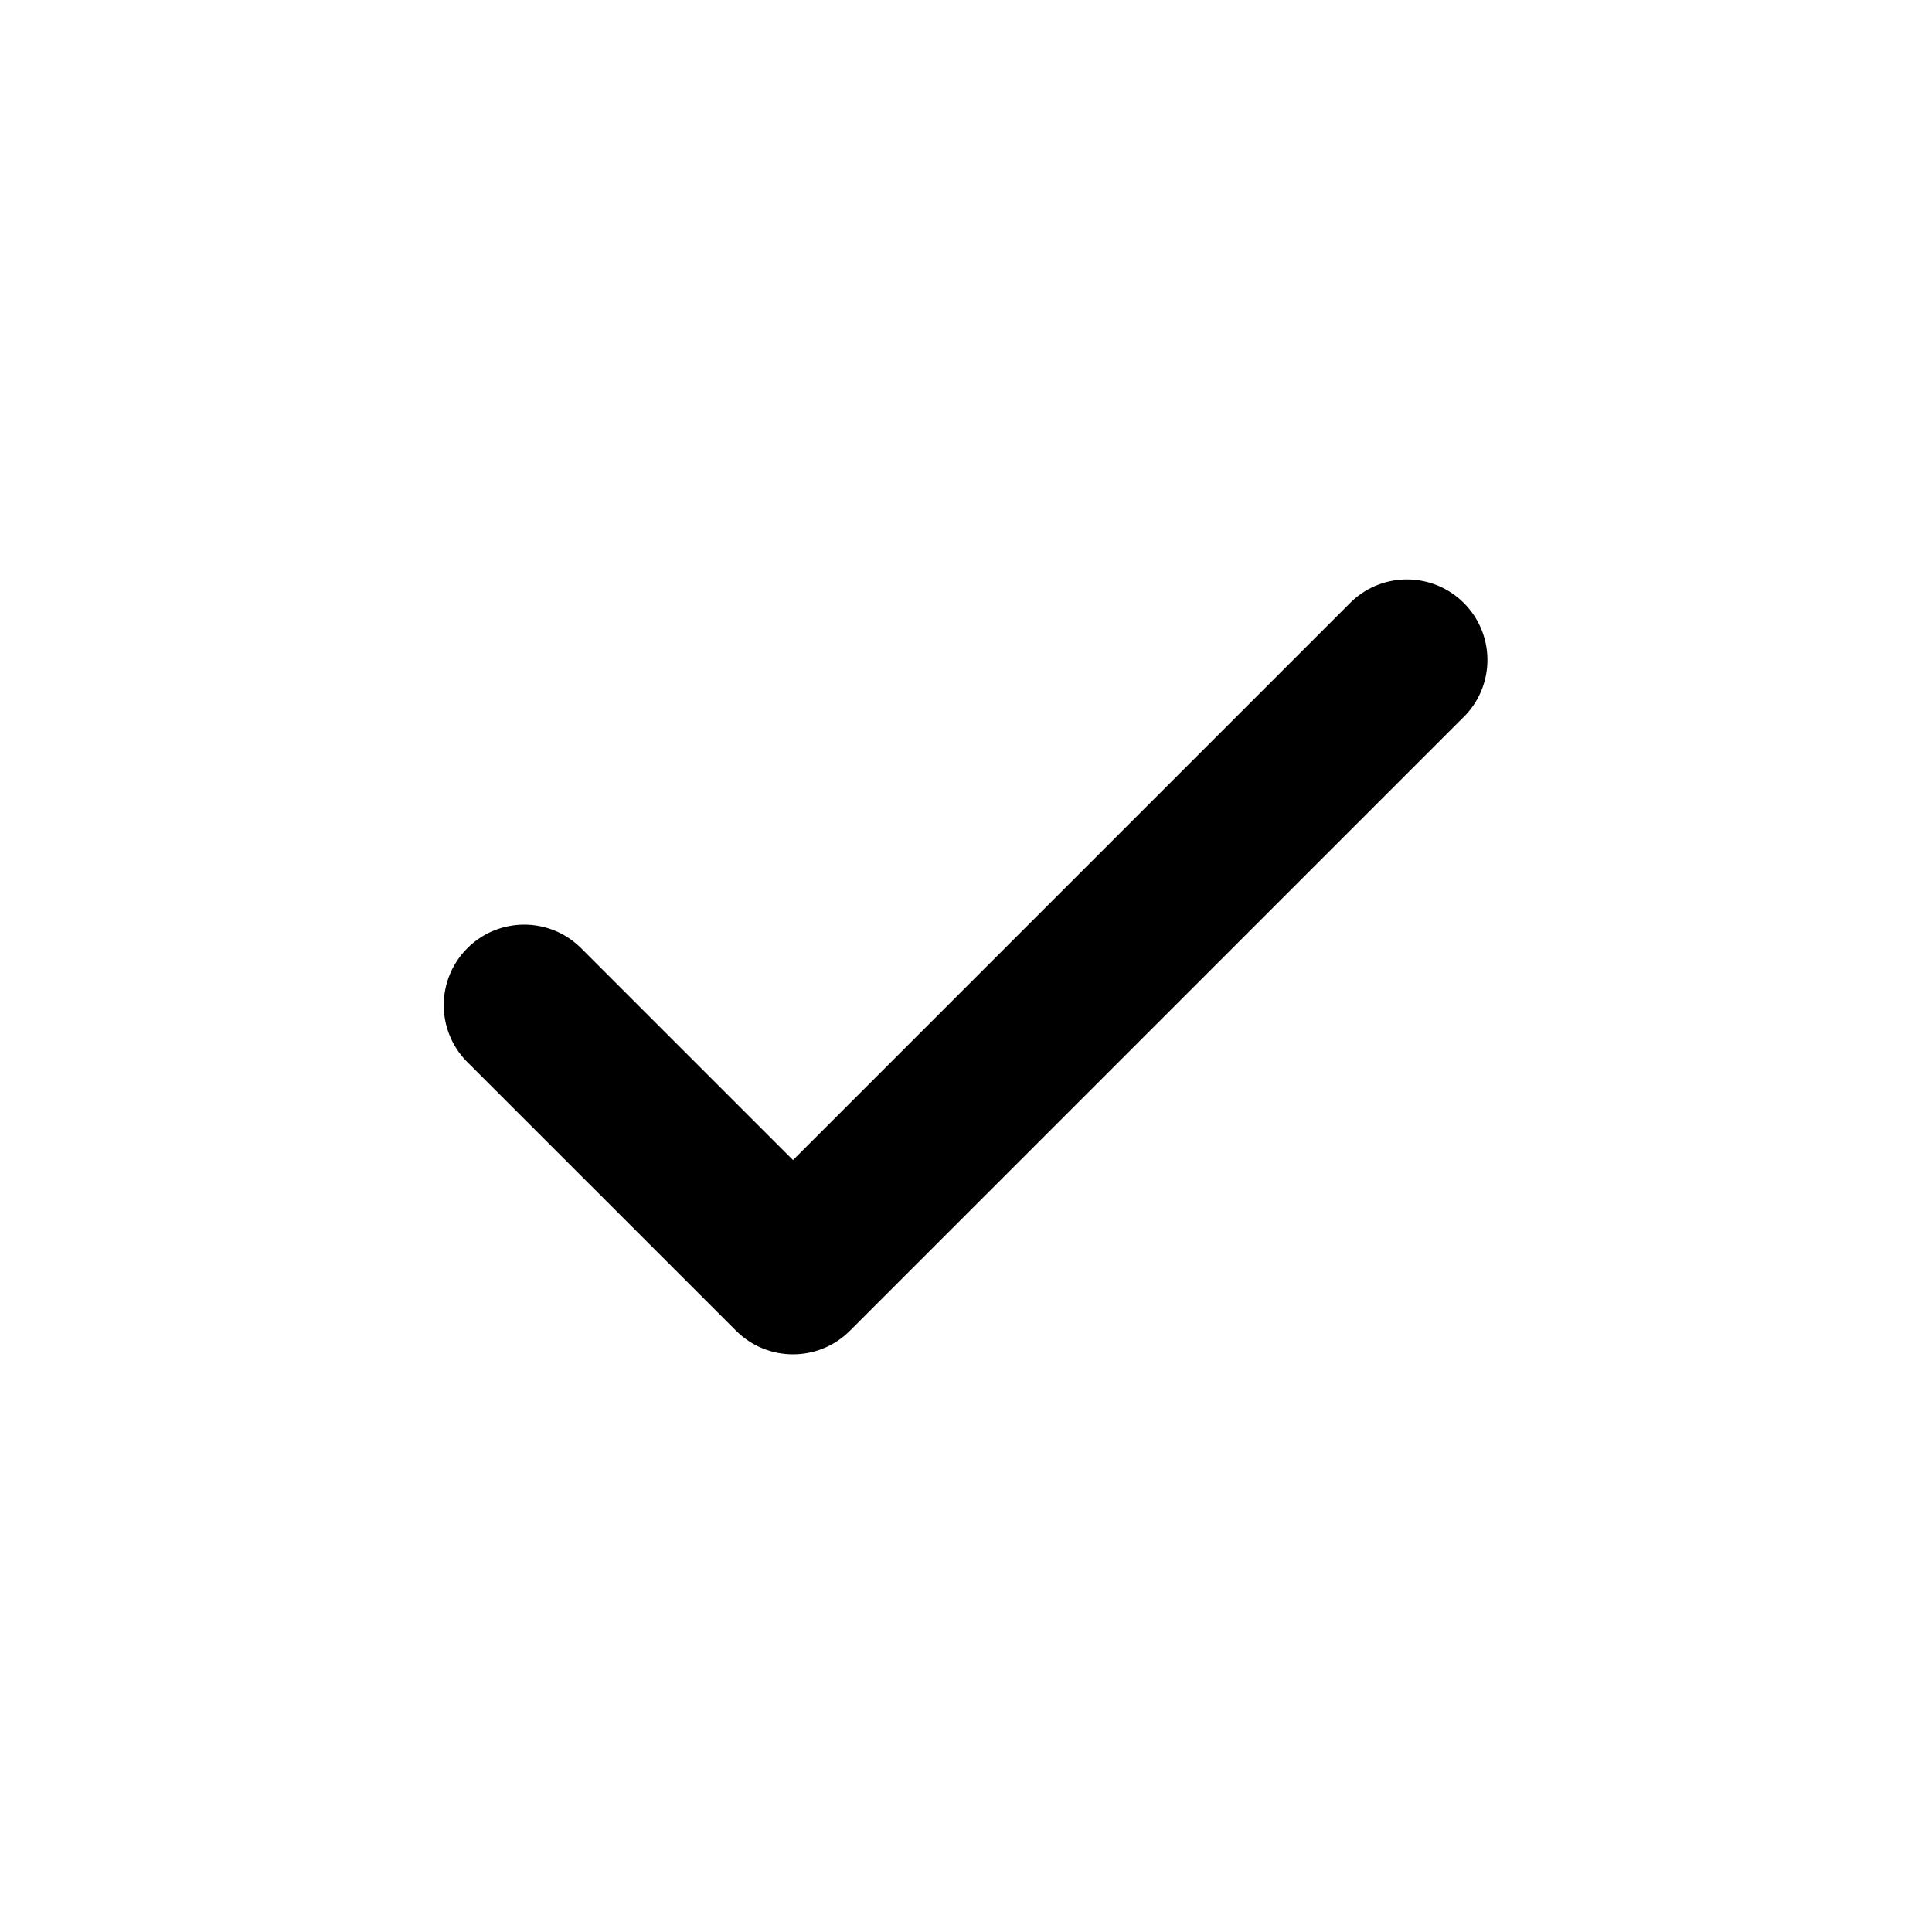
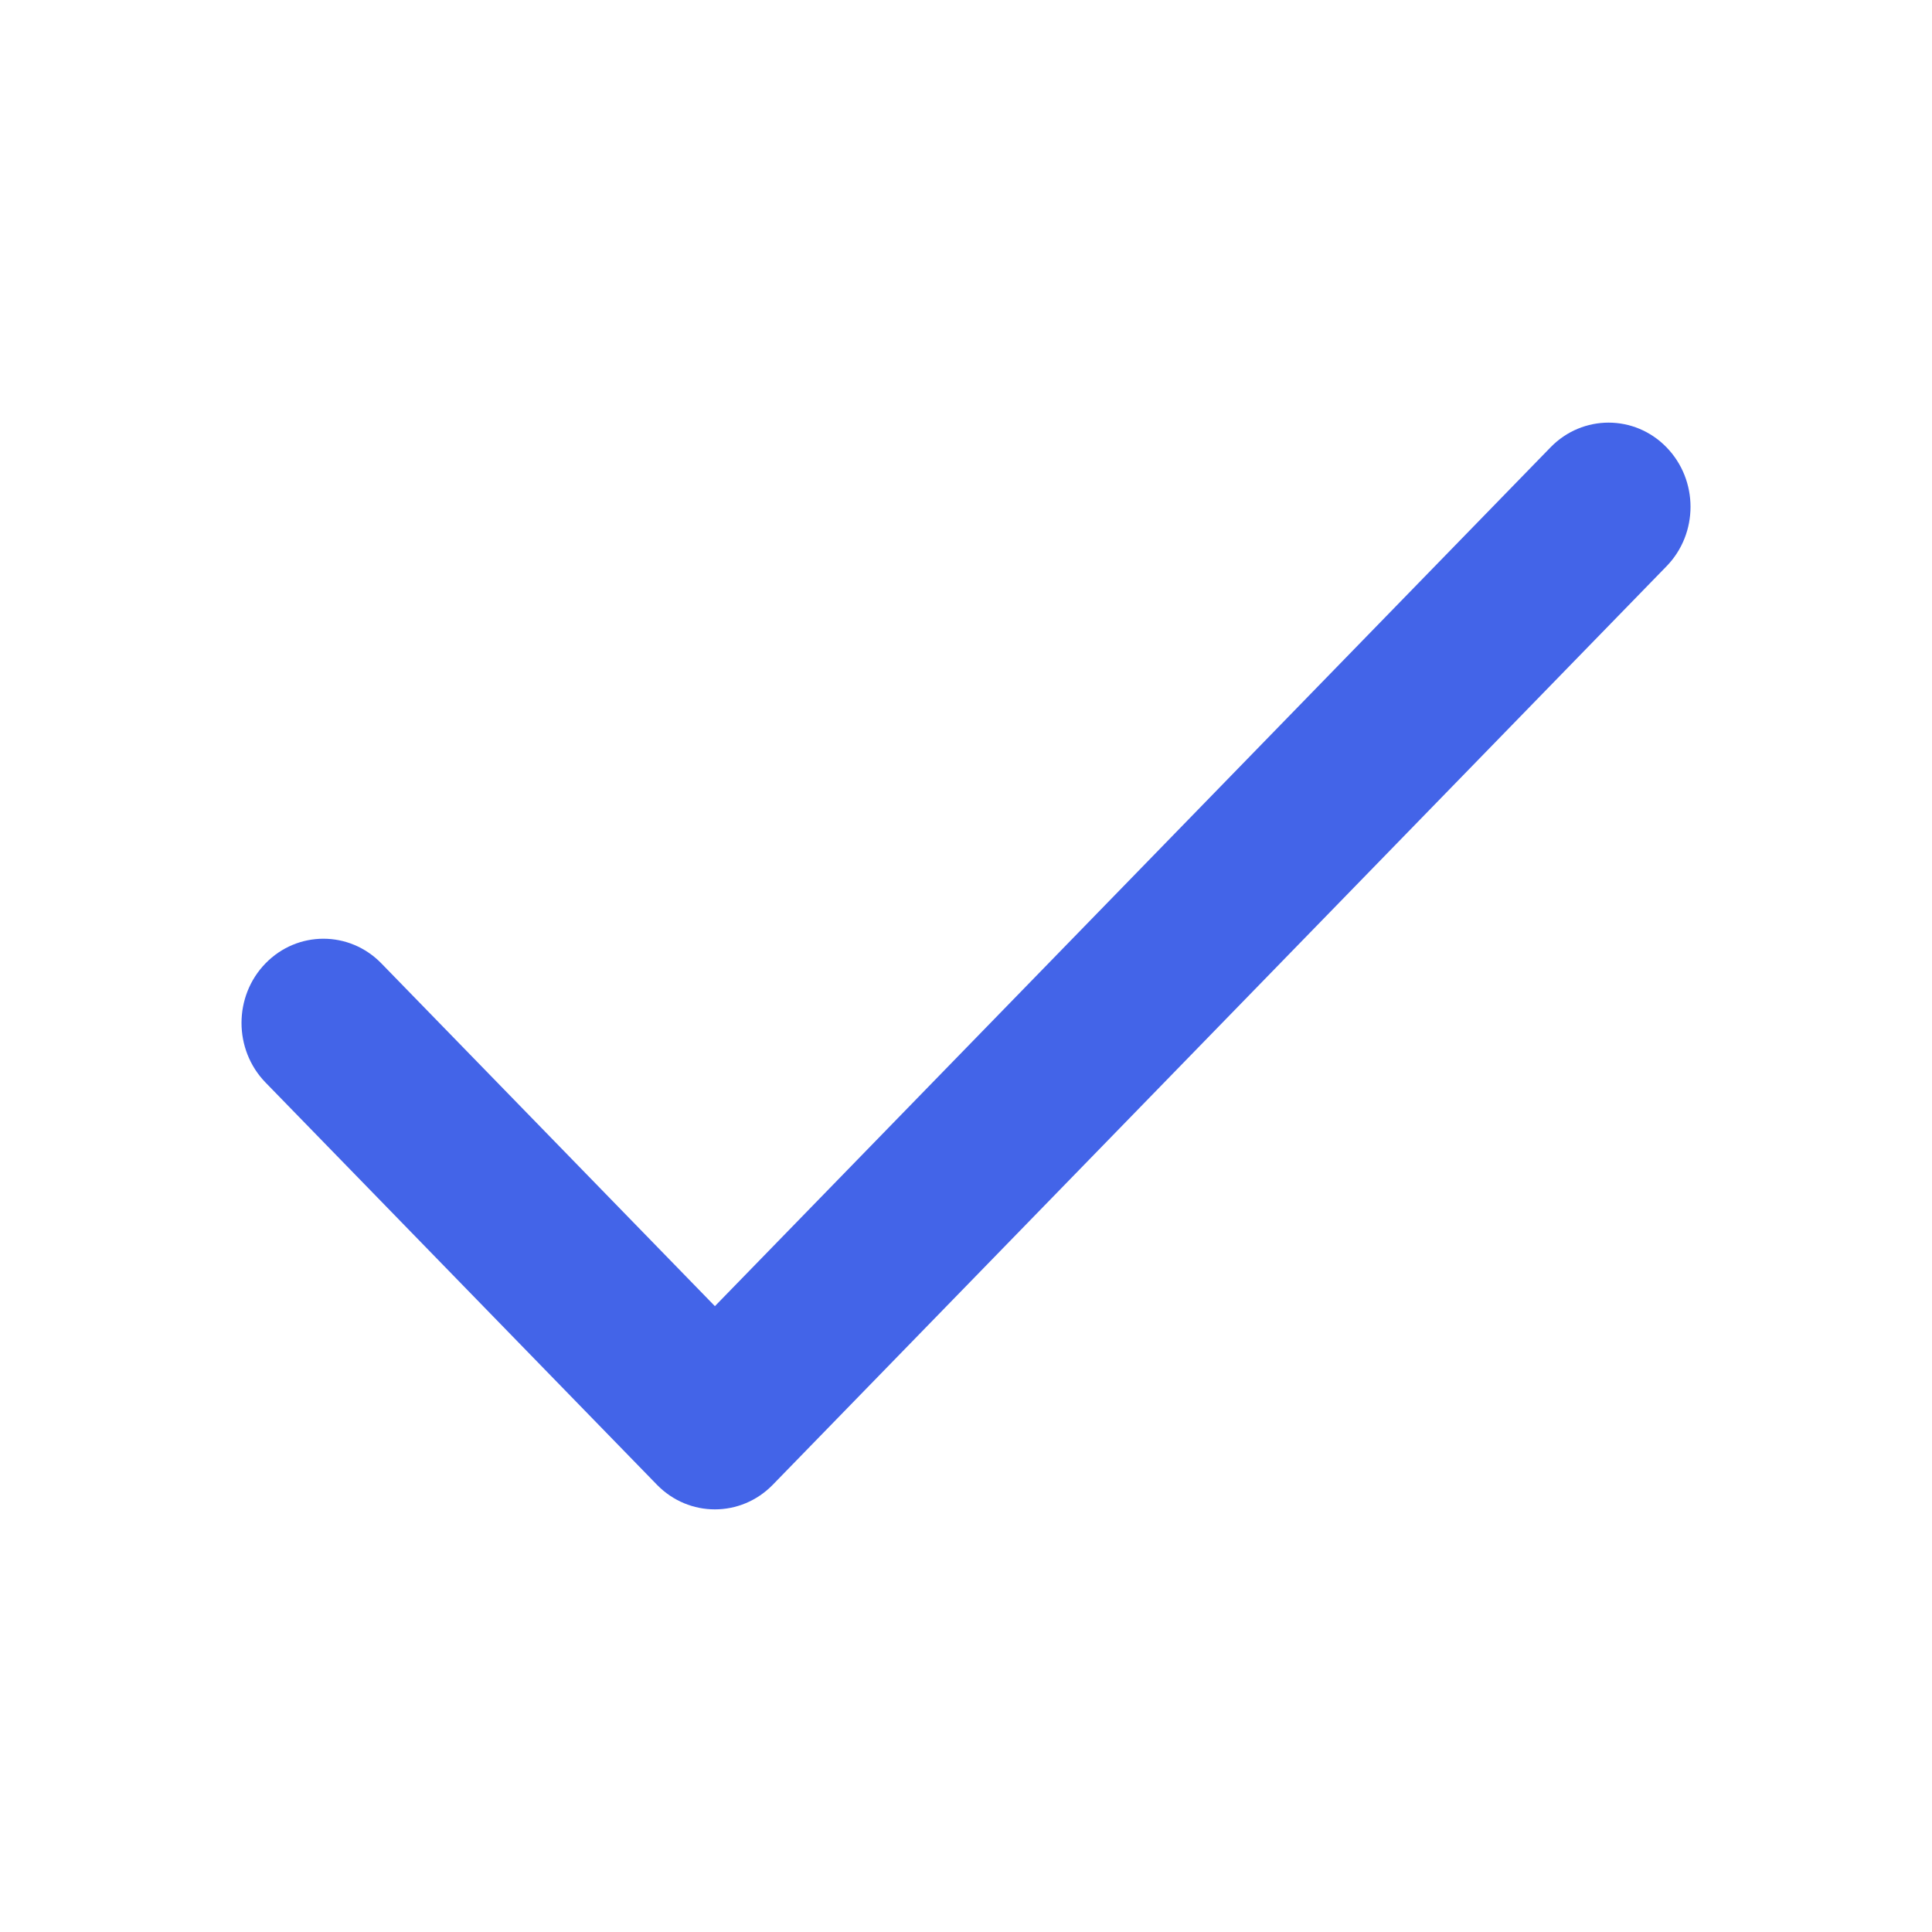
- <svg xmlns="http://www.w3.org/2000/svg" id="Camada_1" data-name="Camada 1" viewBox="0 0 24 24">
-   <path d="M9.851,14.411l6.942-6.942A1,1,0,0,1,18.207,8.882l-7.649,7.649a1,1,0,0,1-1.414,0L5.793,13.181A1,1,0,0,1,7.207,11.767Z" />
+ <svg xmlns="http://www.w3.org/2000/svg" width="32" height="32" viewBox="0 0 32 32" fill="none">
+   <path fill-rule="evenodd" clip-rule="evenodd" d="M25.683 7.408L11.841 21.634L6.317 15.957C5.787 15.412 4.927 15.412 4.397 15.957C3.868 16.501 3.868 17.384 4.397 17.929L10.881 24.592C11.411 25.136 12.27 25.136 12.8 24.592L27.602 9.38C28.133 8.836 28.133 7.953 27.602 7.408C27.073 6.864 26.213 6.864 25.683 7.408Z" fill="#4364E8" />
</svg>
